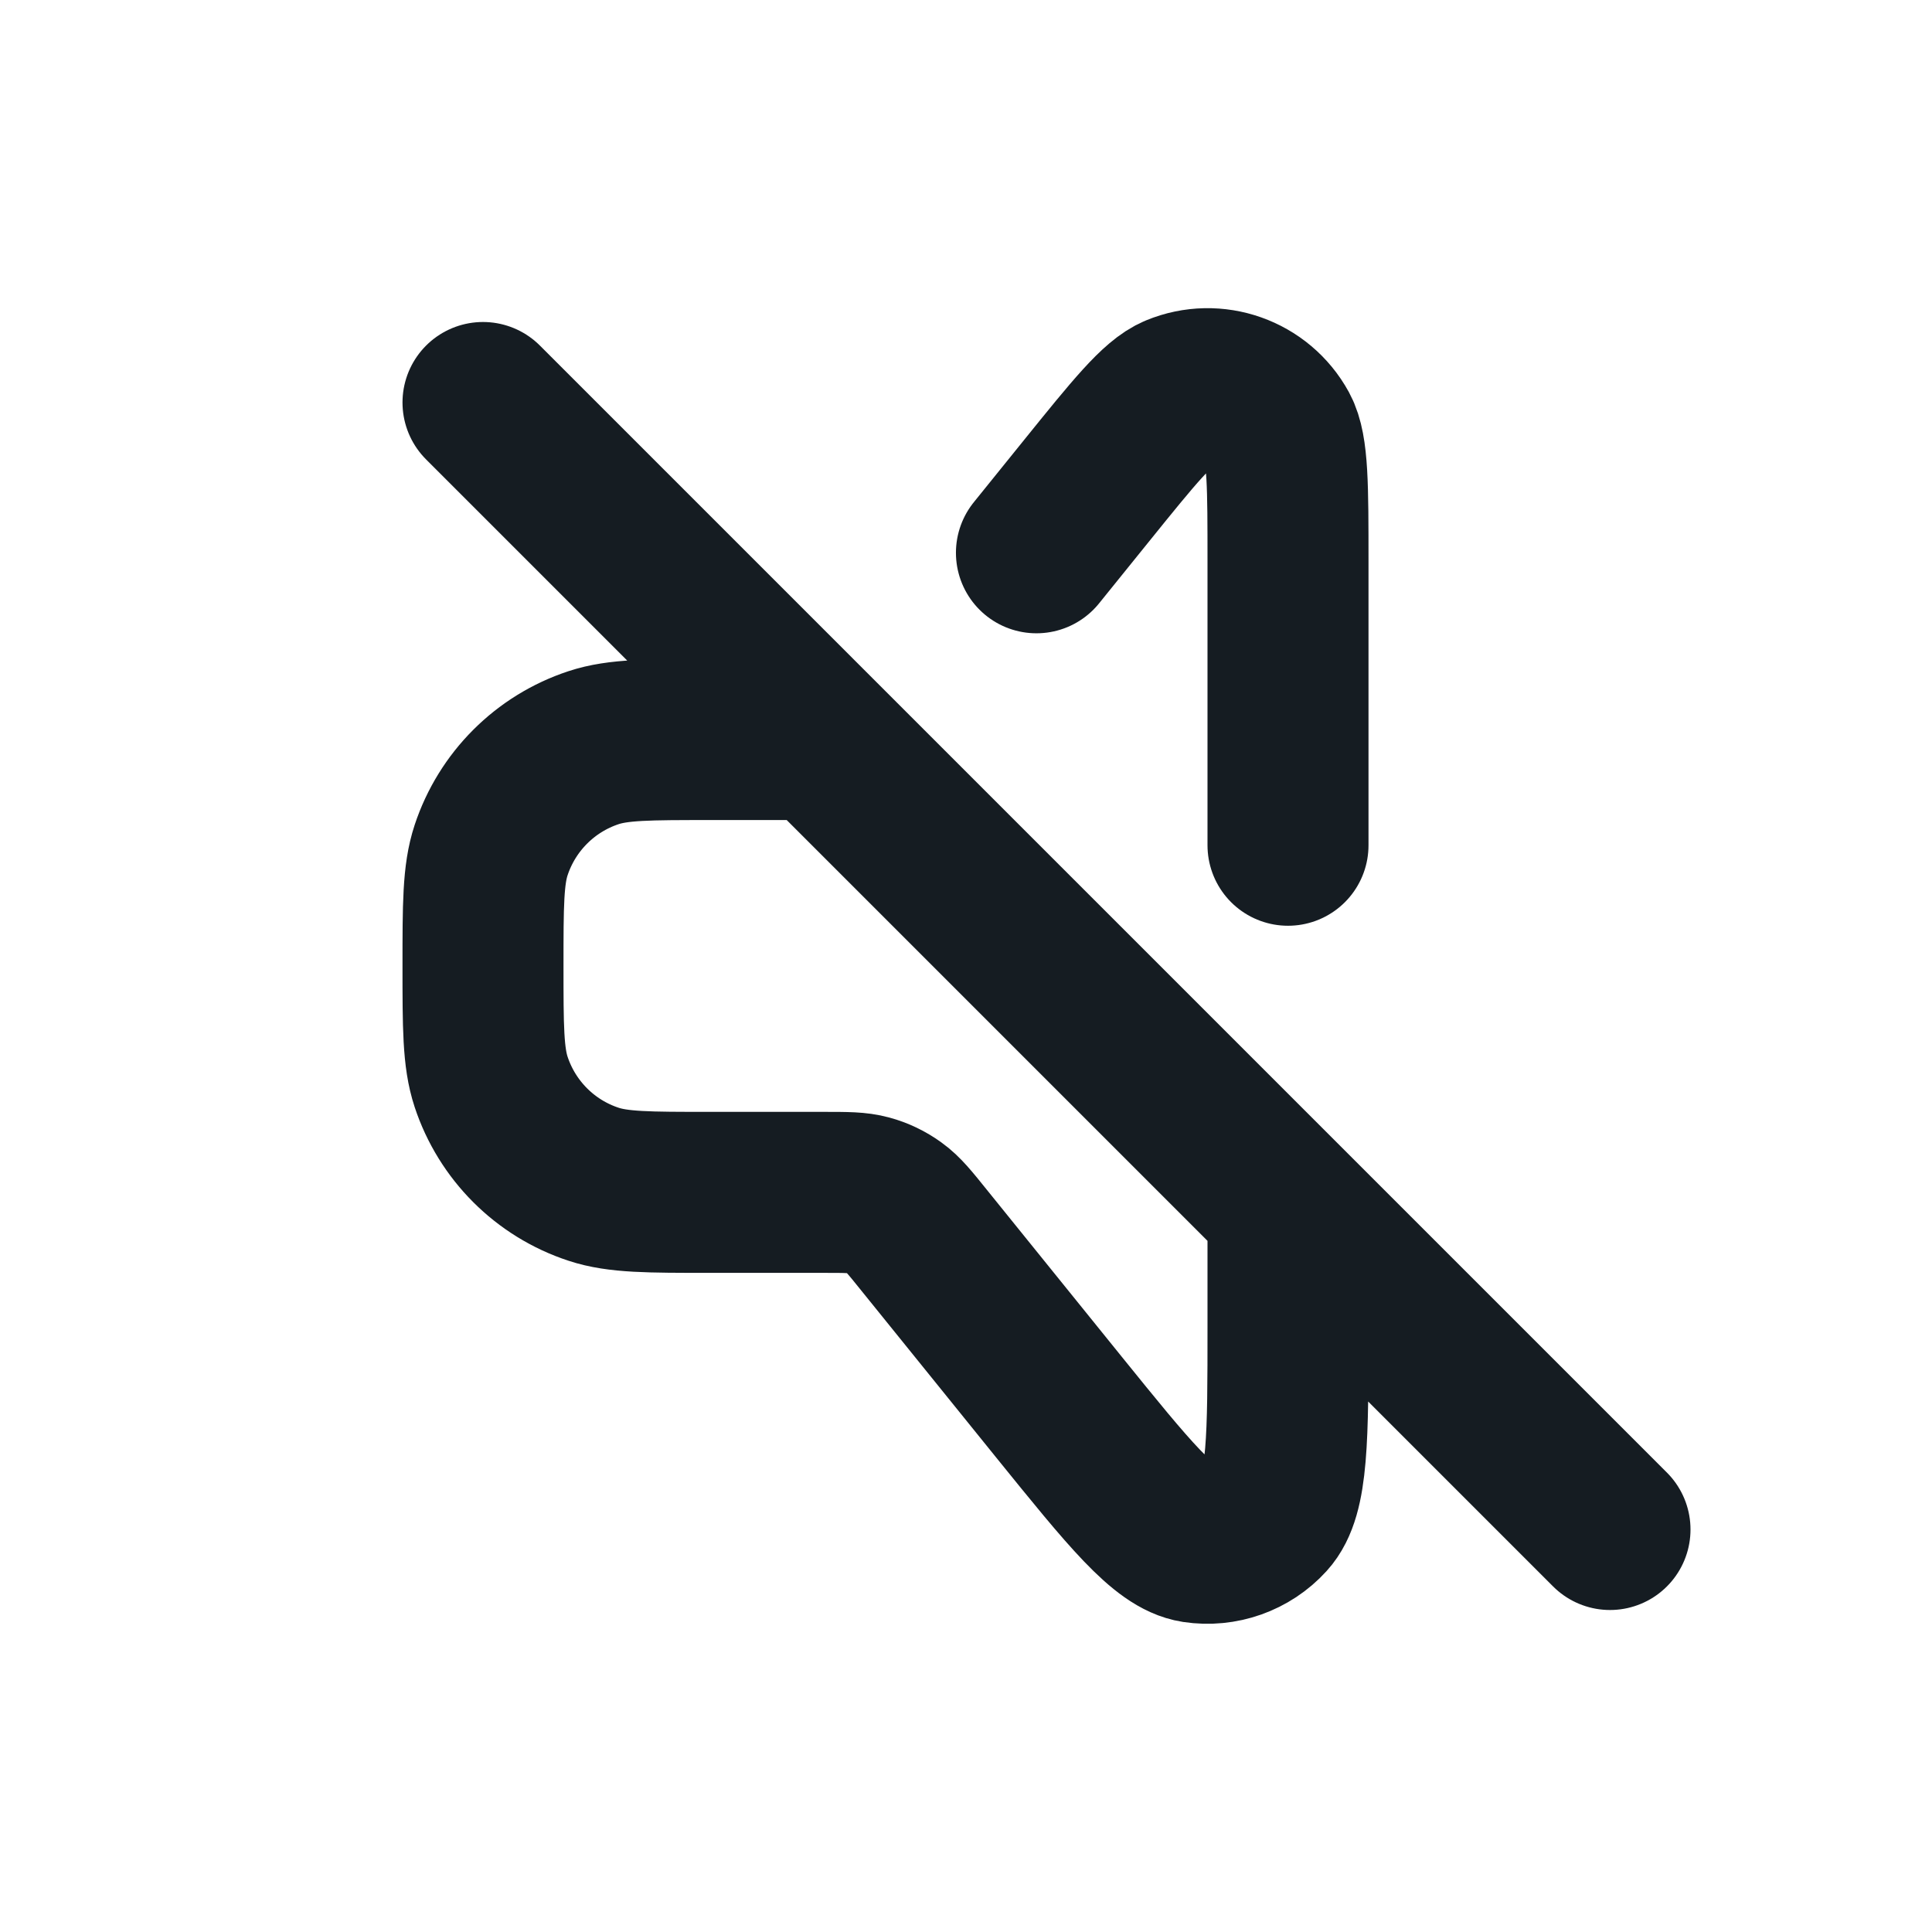
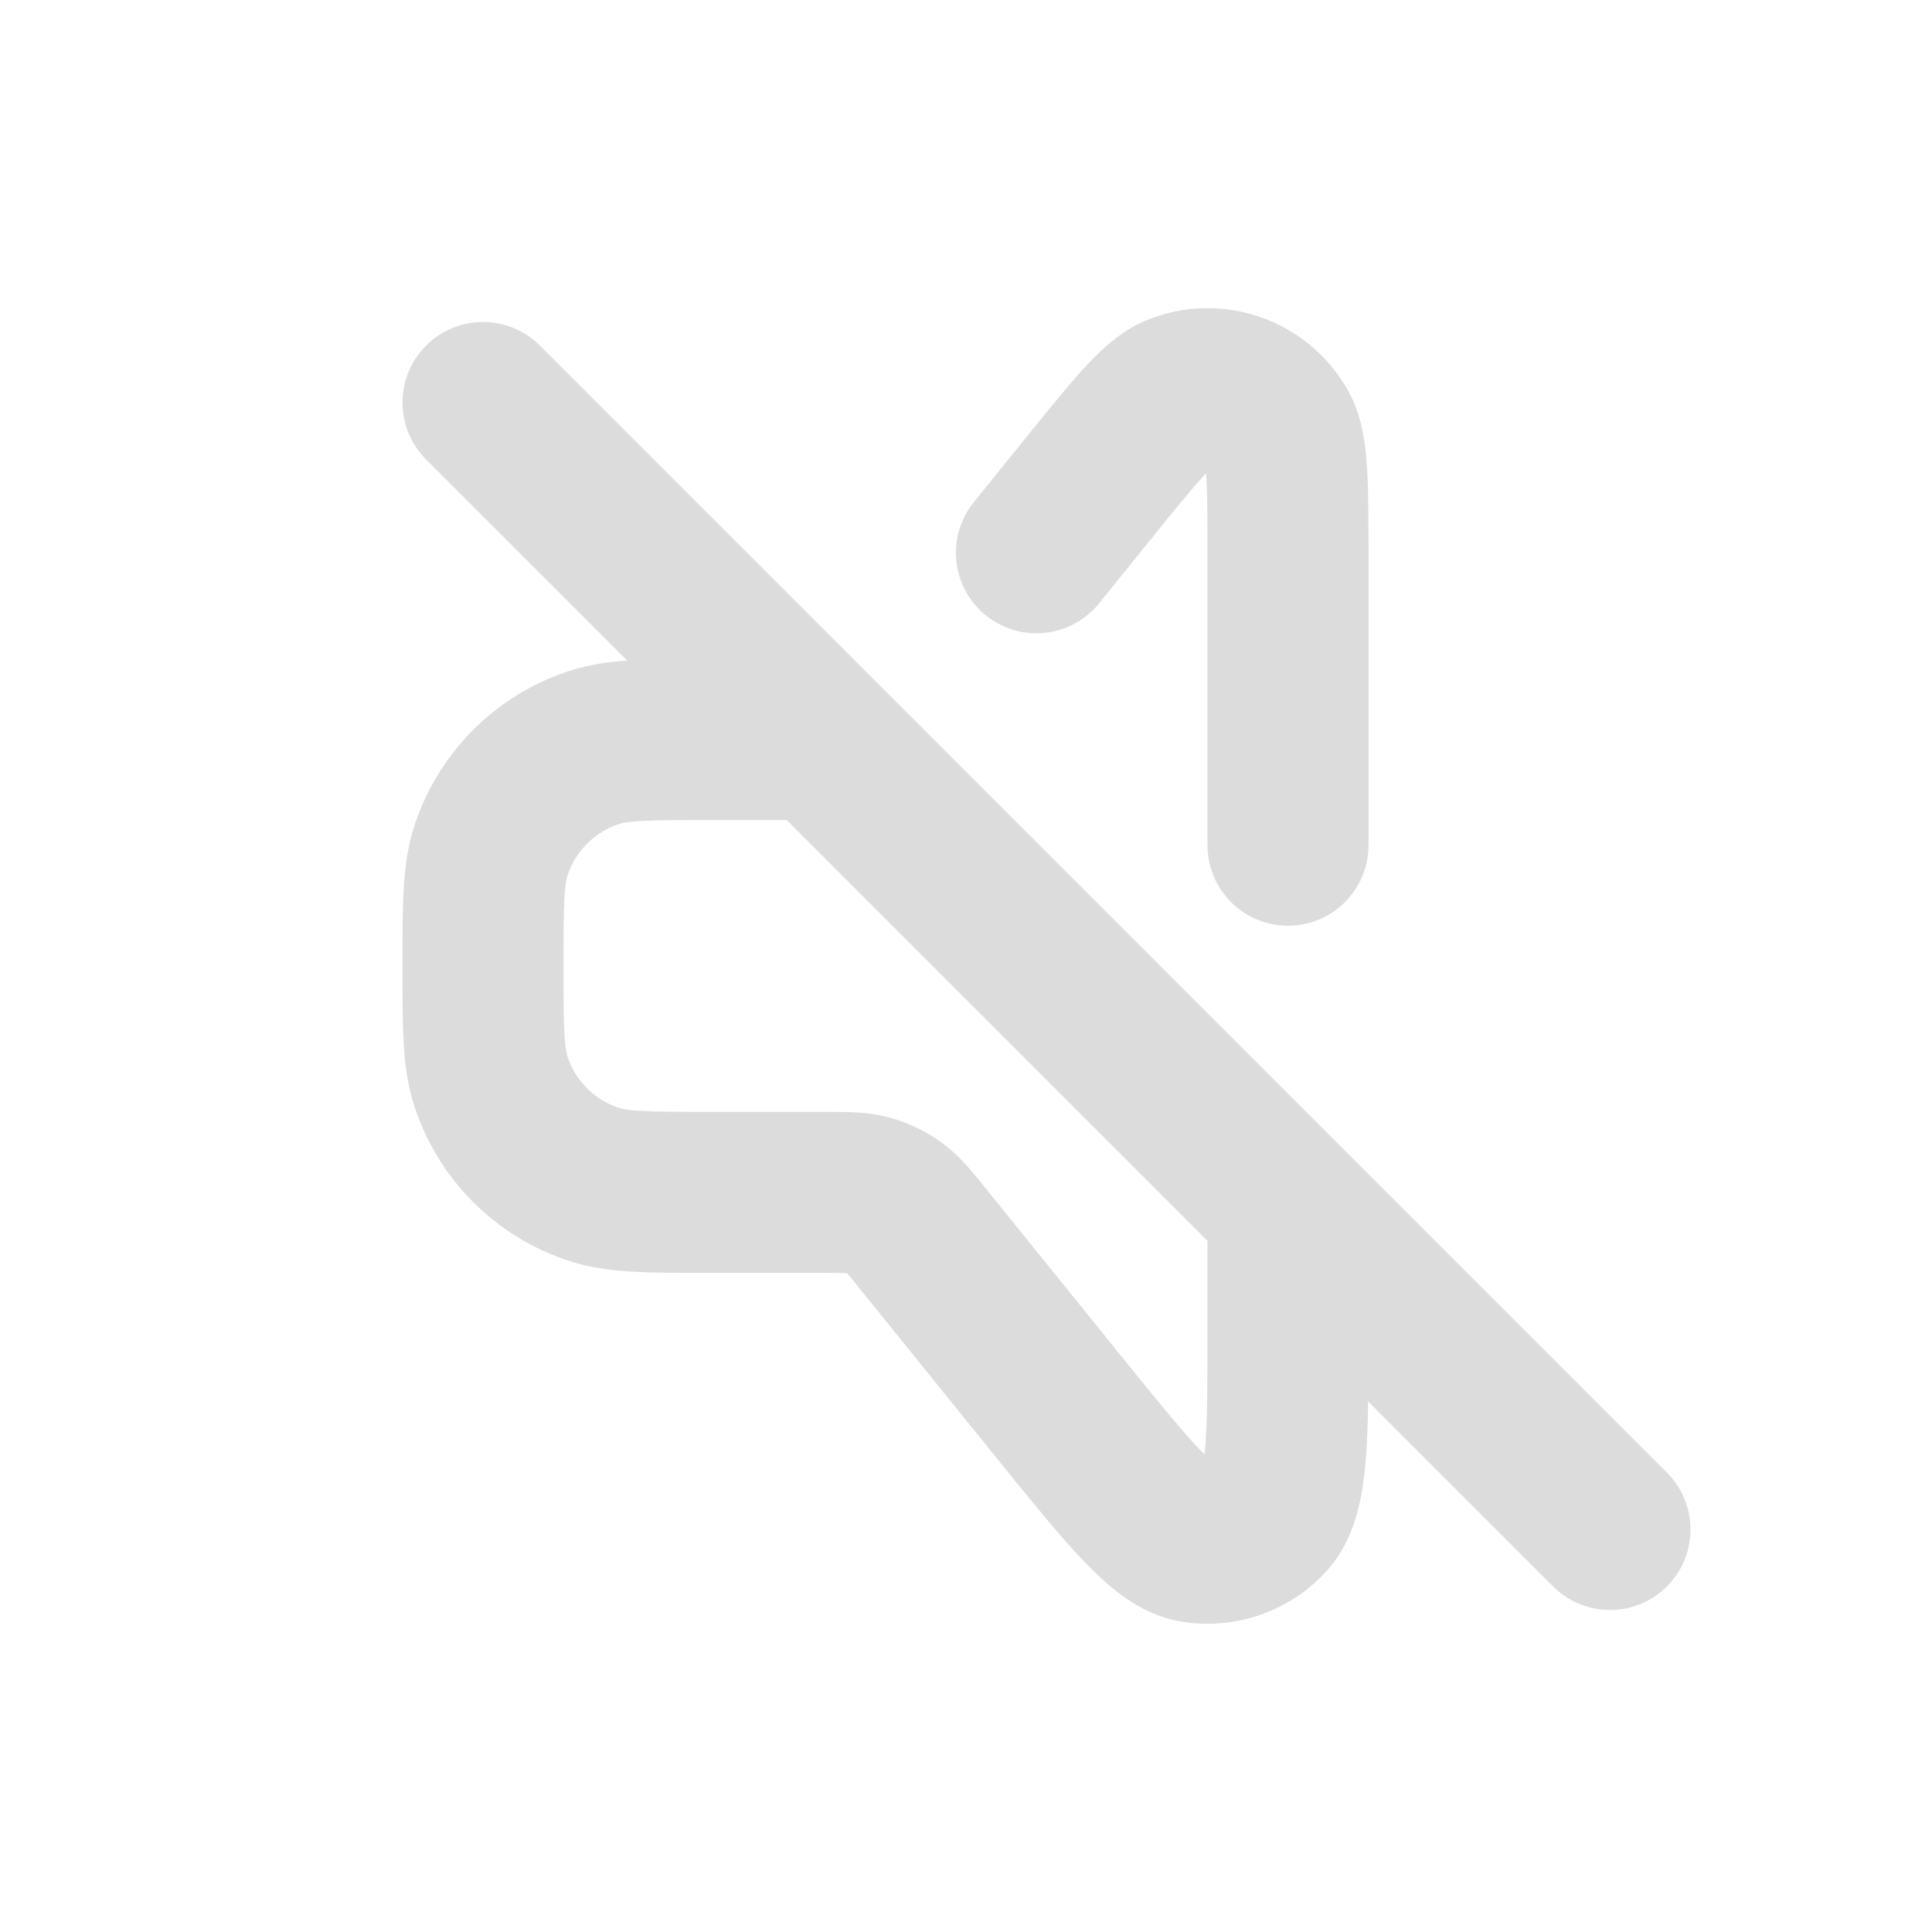
<svg xmlns="http://www.w3.org/2000/svg" width="24px" height="24px" viewBox="0 0 24 24" fill="none">
  <g id="Media / Volume_Off_02">
-     <path id="Vector" d="M10 9.187H8.812C8.056 9.187 7.678 9.187 7.373 9.288C6.771 9.487 6.3 9.959 6.101 10.56C6 10.865 6 11.243 6 12C6 12.756 6 13.134 6.101 13.44C6.3 14.041 6.771 14.513 7.373 14.711C7.678 14.812 8.056 14.812 8.812 14.812H10.236C10.517 14.812 10.657 14.812 10.787 14.848C10.902 14.879 11.01 14.931 11.107 15.001C11.216 15.079 11.304 15.188 11.48 15.407L13.155 17.48C14.029 18.56 14.466 19.101 14.848 19.16C15.179 19.21 15.514 19.092 15.739 18.844C16 18.558 16 17.863 16 16.474V15M16 10.5V6.977C16 6.041 16 5.573 15.878 5.349C15.633 4.901 15.091 4.709 14.619 4.904C14.383 5.001 14.088 5.365 13.5 6.093L12.875 6.867M6 5L20 19" stroke="#151C22" stroke-width="2" stroke-linecap="round" stroke-linejoin="round" />
+     <path id="Vector" d="M10 9.187H8.812C8.056 9.187 7.678 9.187 7.373 9.288C6.771 9.487 6.3 9.959 6.101 10.56C6 10.865 6 11.243 6 12C6 12.756 6 13.134 6.101 13.44C6.3 14.041 6.771 14.513 7.373 14.711C7.678 14.812 8.056 14.812 8.812 14.812H10.236C10.517 14.812 10.657 14.812 10.787 14.848C10.902 14.879 11.01 14.931 11.107 15.001C11.216 15.079 11.304 15.188 11.48 15.407L13.155 17.48C14.029 18.56 14.466 19.101 14.848 19.16C15.179 19.21 15.514 19.092 15.739 18.844C16 18.558 16 17.863 16 16.474V15M16 10.5V6.977C16 6.041 16 5.573 15.878 5.349C15.633 4.901 15.091 4.709 14.619 4.904C14.383 5.001 14.088 5.365 13.5 6.093L12.875 6.867M6 5L20 19" stroke="#DCDCDC" stroke-width="2" stroke-linecap="round" stroke-linejoin="round" />
  </g>
</svg>
